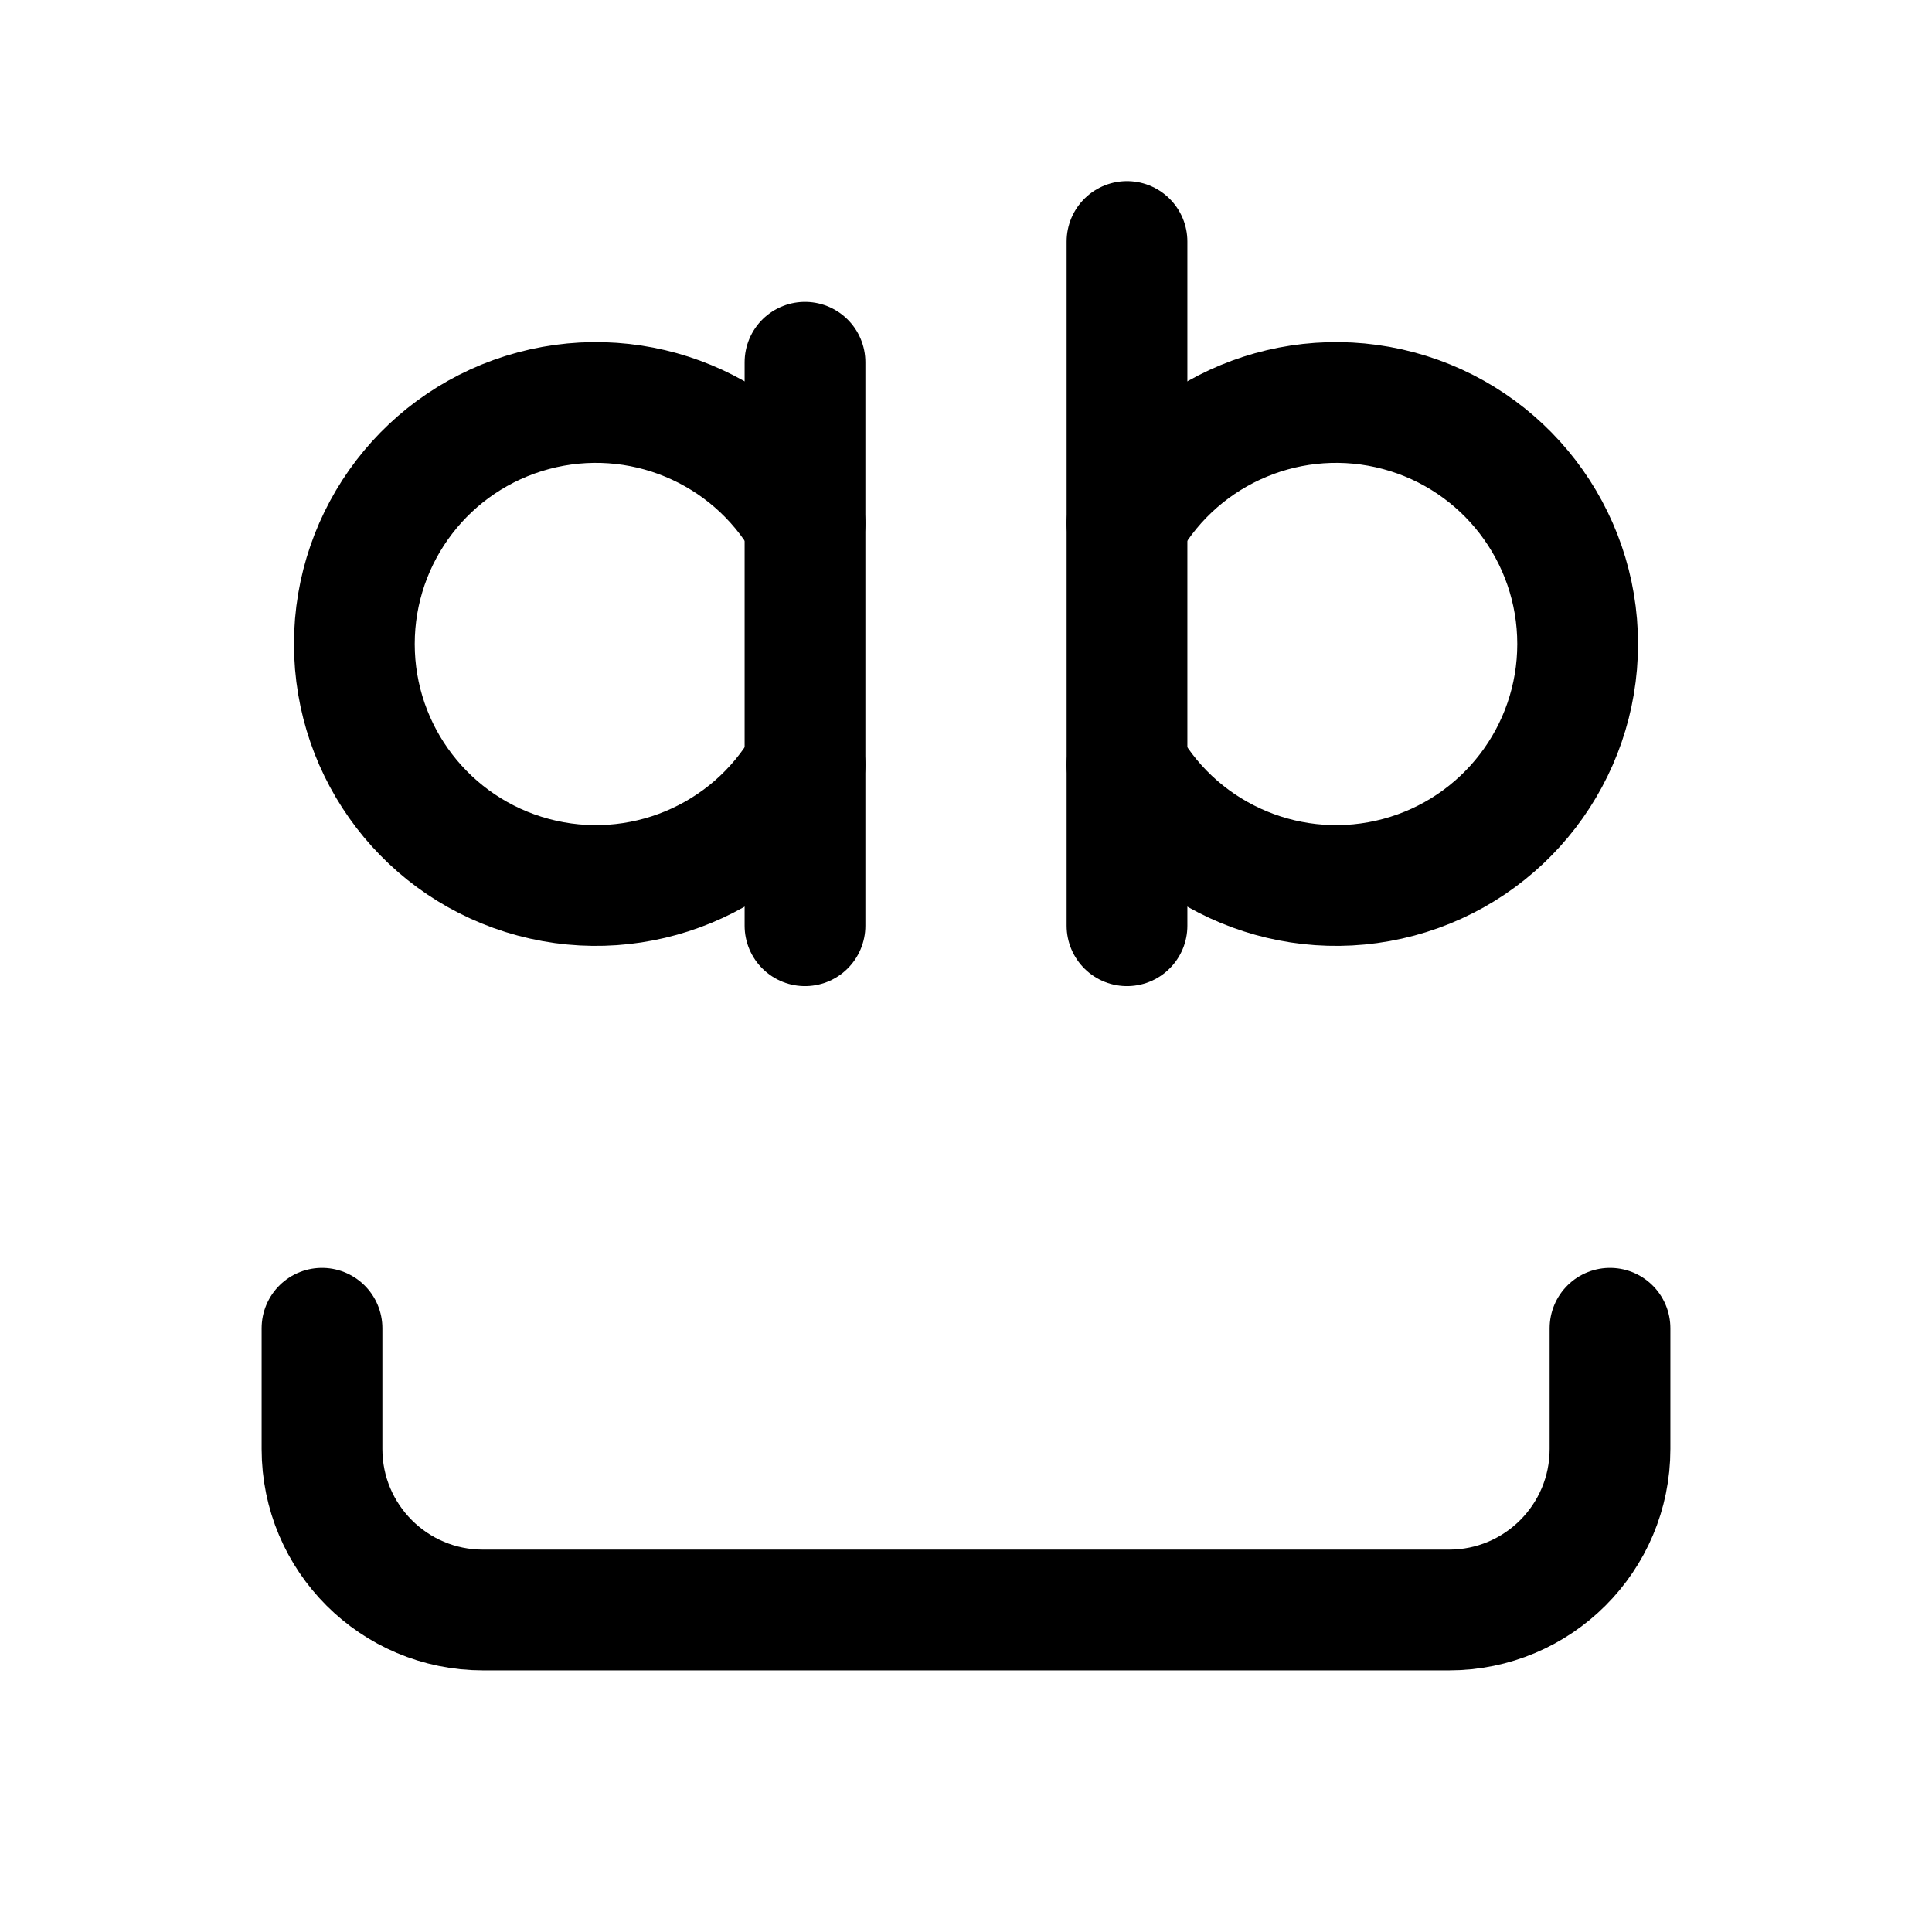
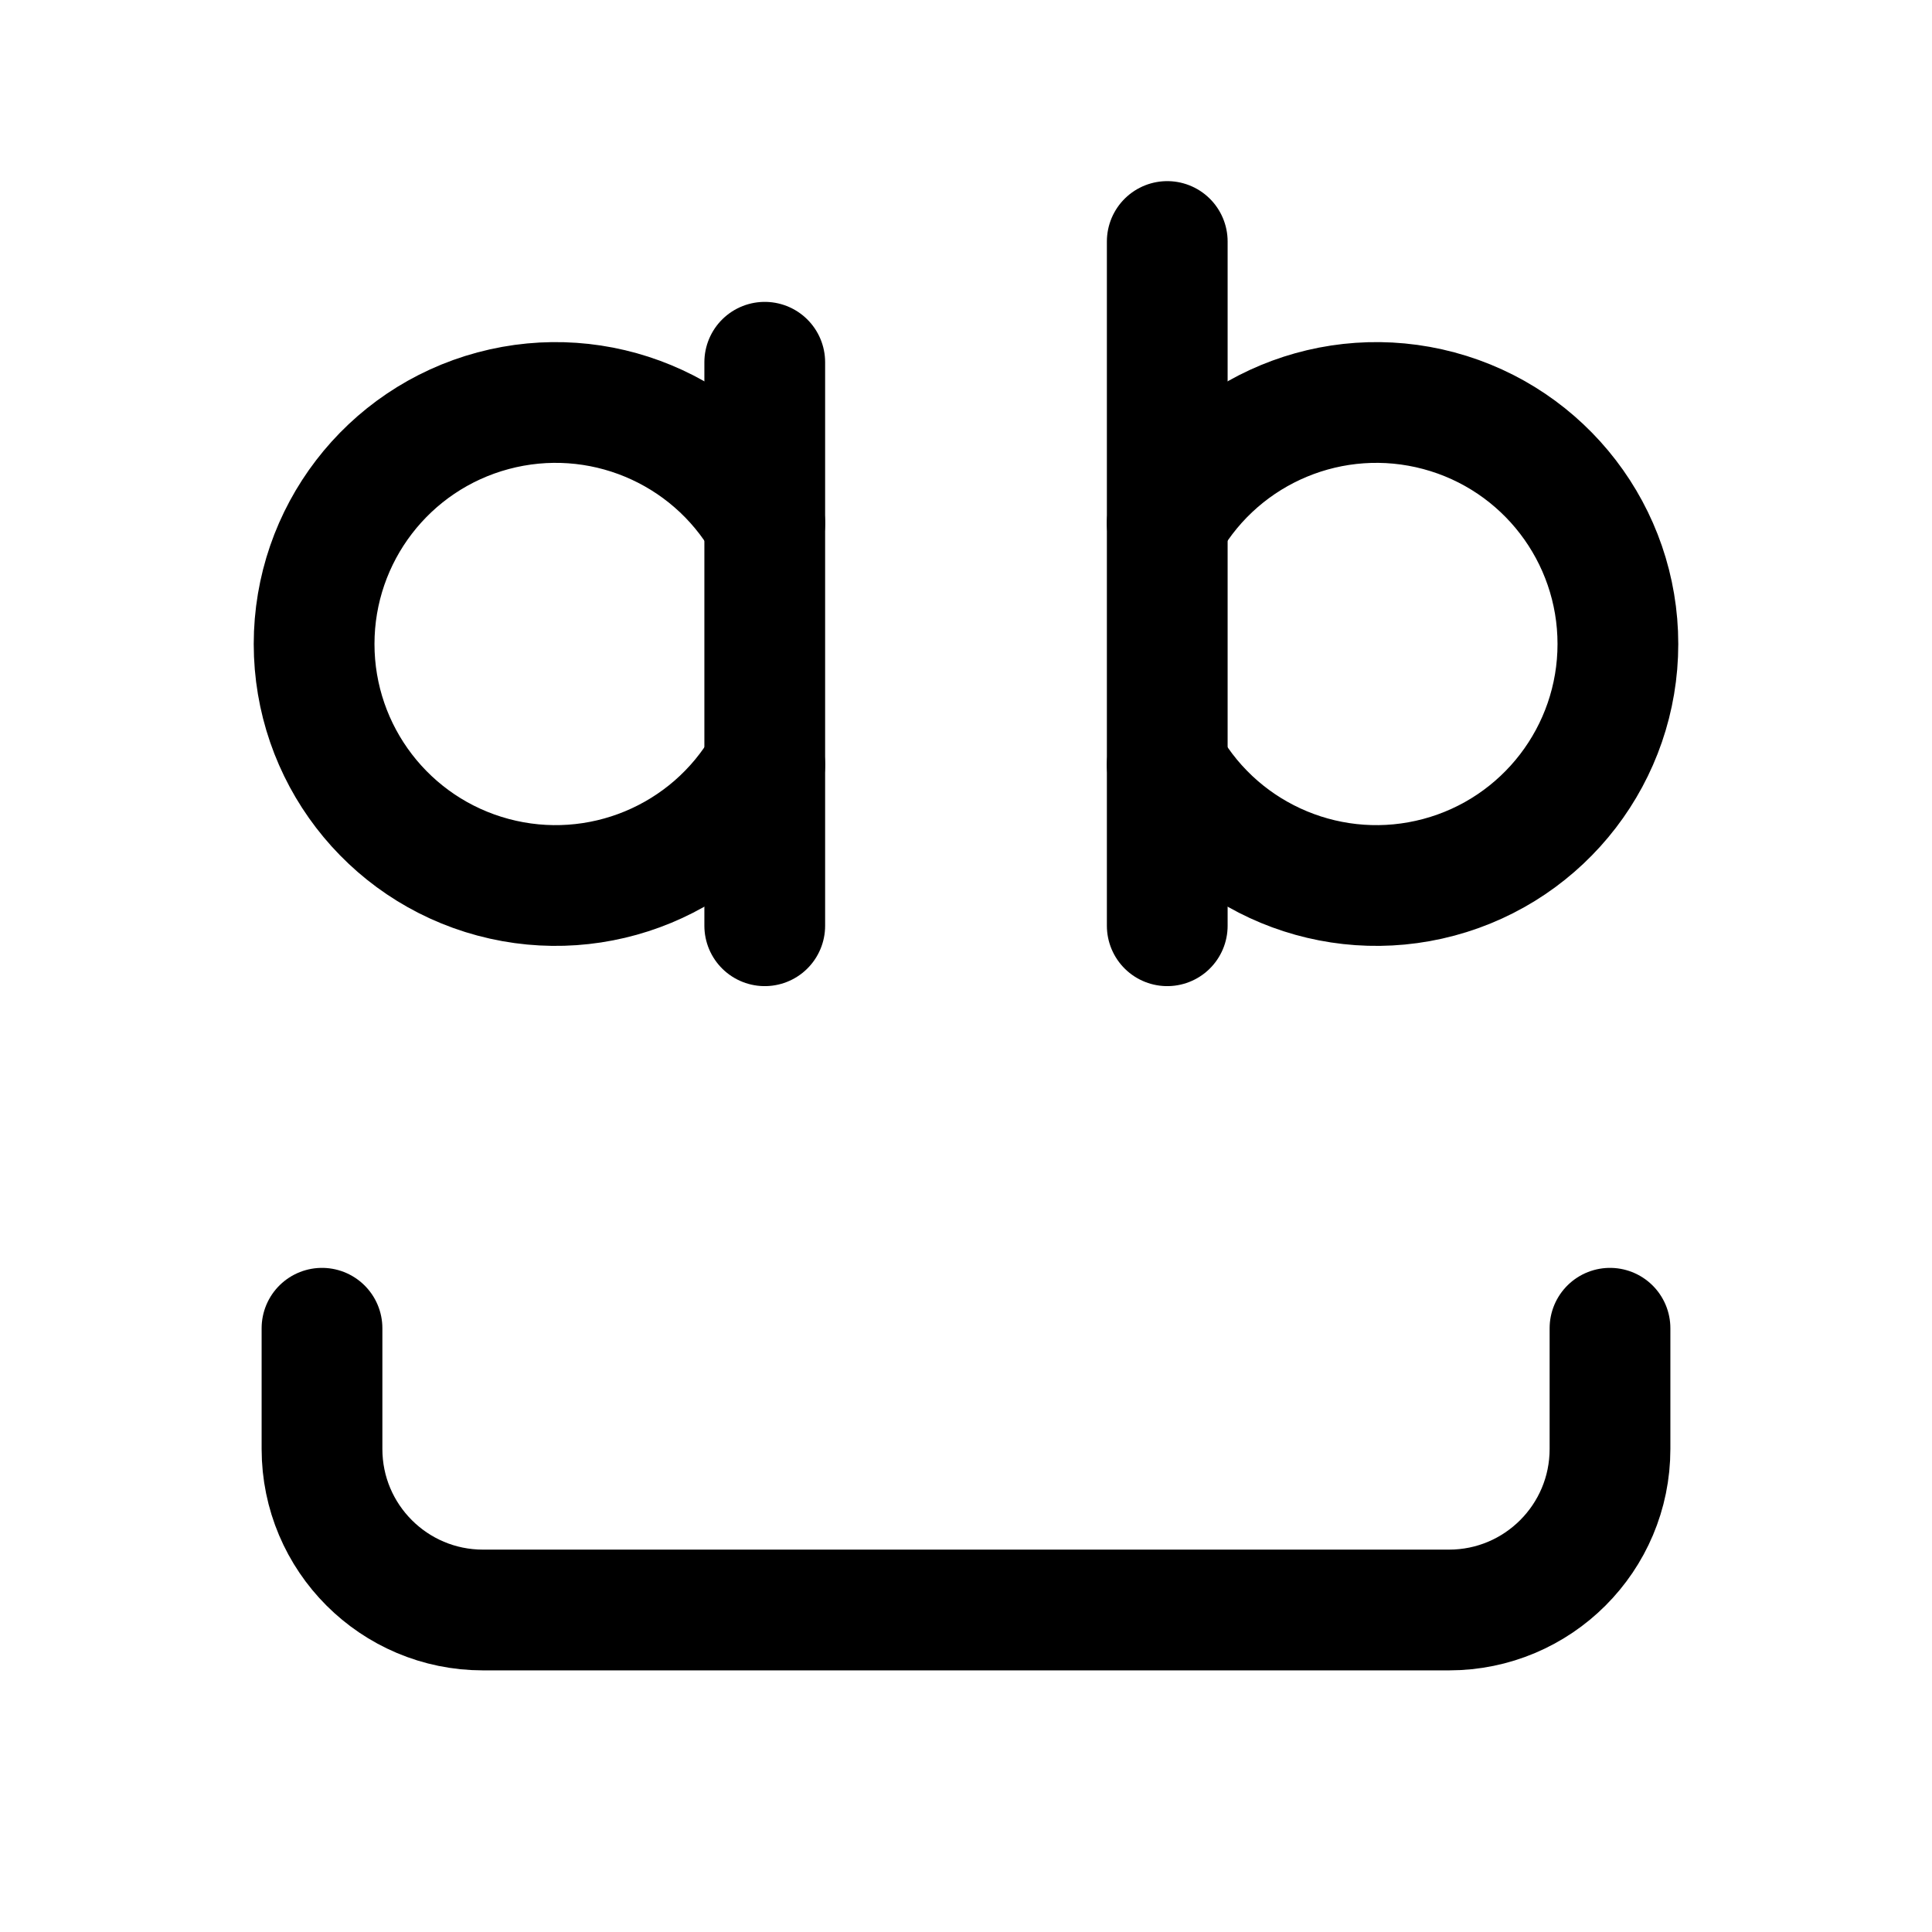
<svg xmlns="http://www.w3.org/2000/svg" viewBox="0 0 24 24" fill="none" stroke="currentColor" stroke-width="1.5" stroke-linecap="round" stroke-linejoin="round">
-   <path d="M10 4.5v7" />
-   <path d="M10 6.5a3 3 0 1 0 0 3" />
-   <path d="M14 3v8.5" />
-   <path d="M14 6.5a3 3 0 1 1 0 3" />
+   <path d="M9.5 4.5v7" />
+   <path d="M9.5 6.5a3 3 0 1 0 0 3" />
+   <path d="M14.5 3v8.5" />
+   <path d="M14.5 6.5a3 3 0 1 1 0 3" />
  <path d="M4 16.5V18a2 2 0 0 0 2 2h12a2 2 0 0 0 2-2v-1.5" />
</svg>
